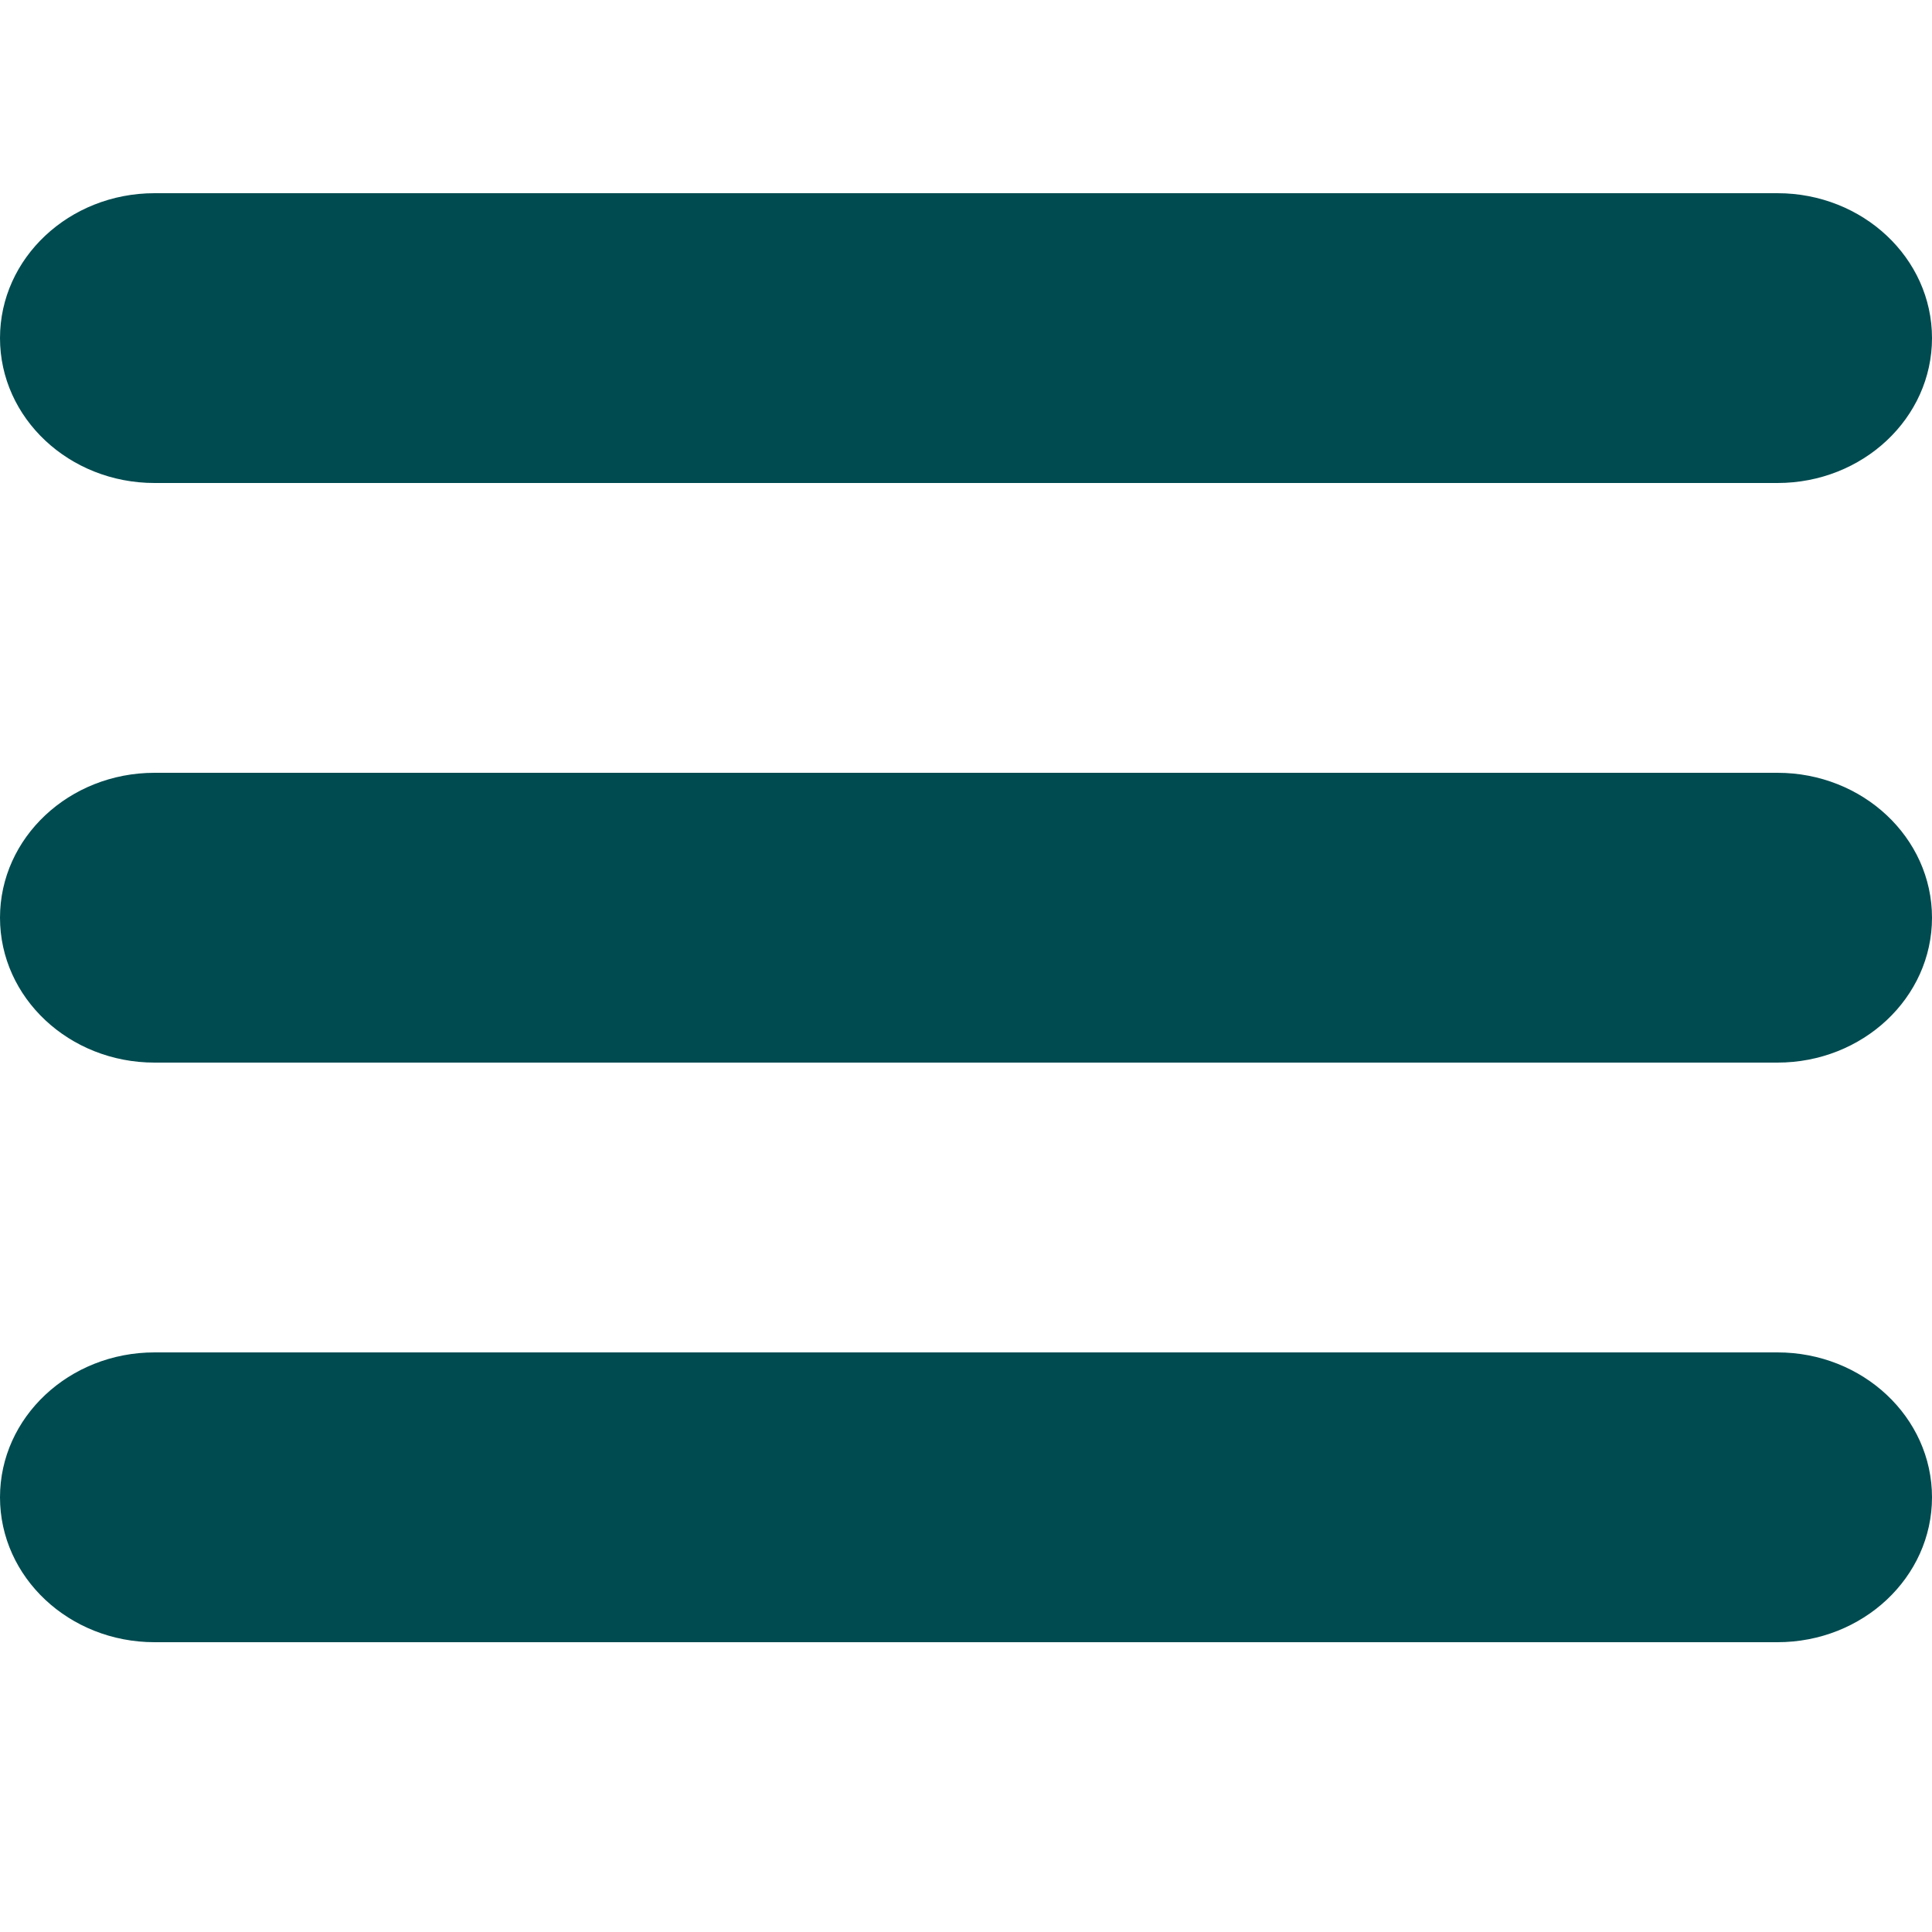
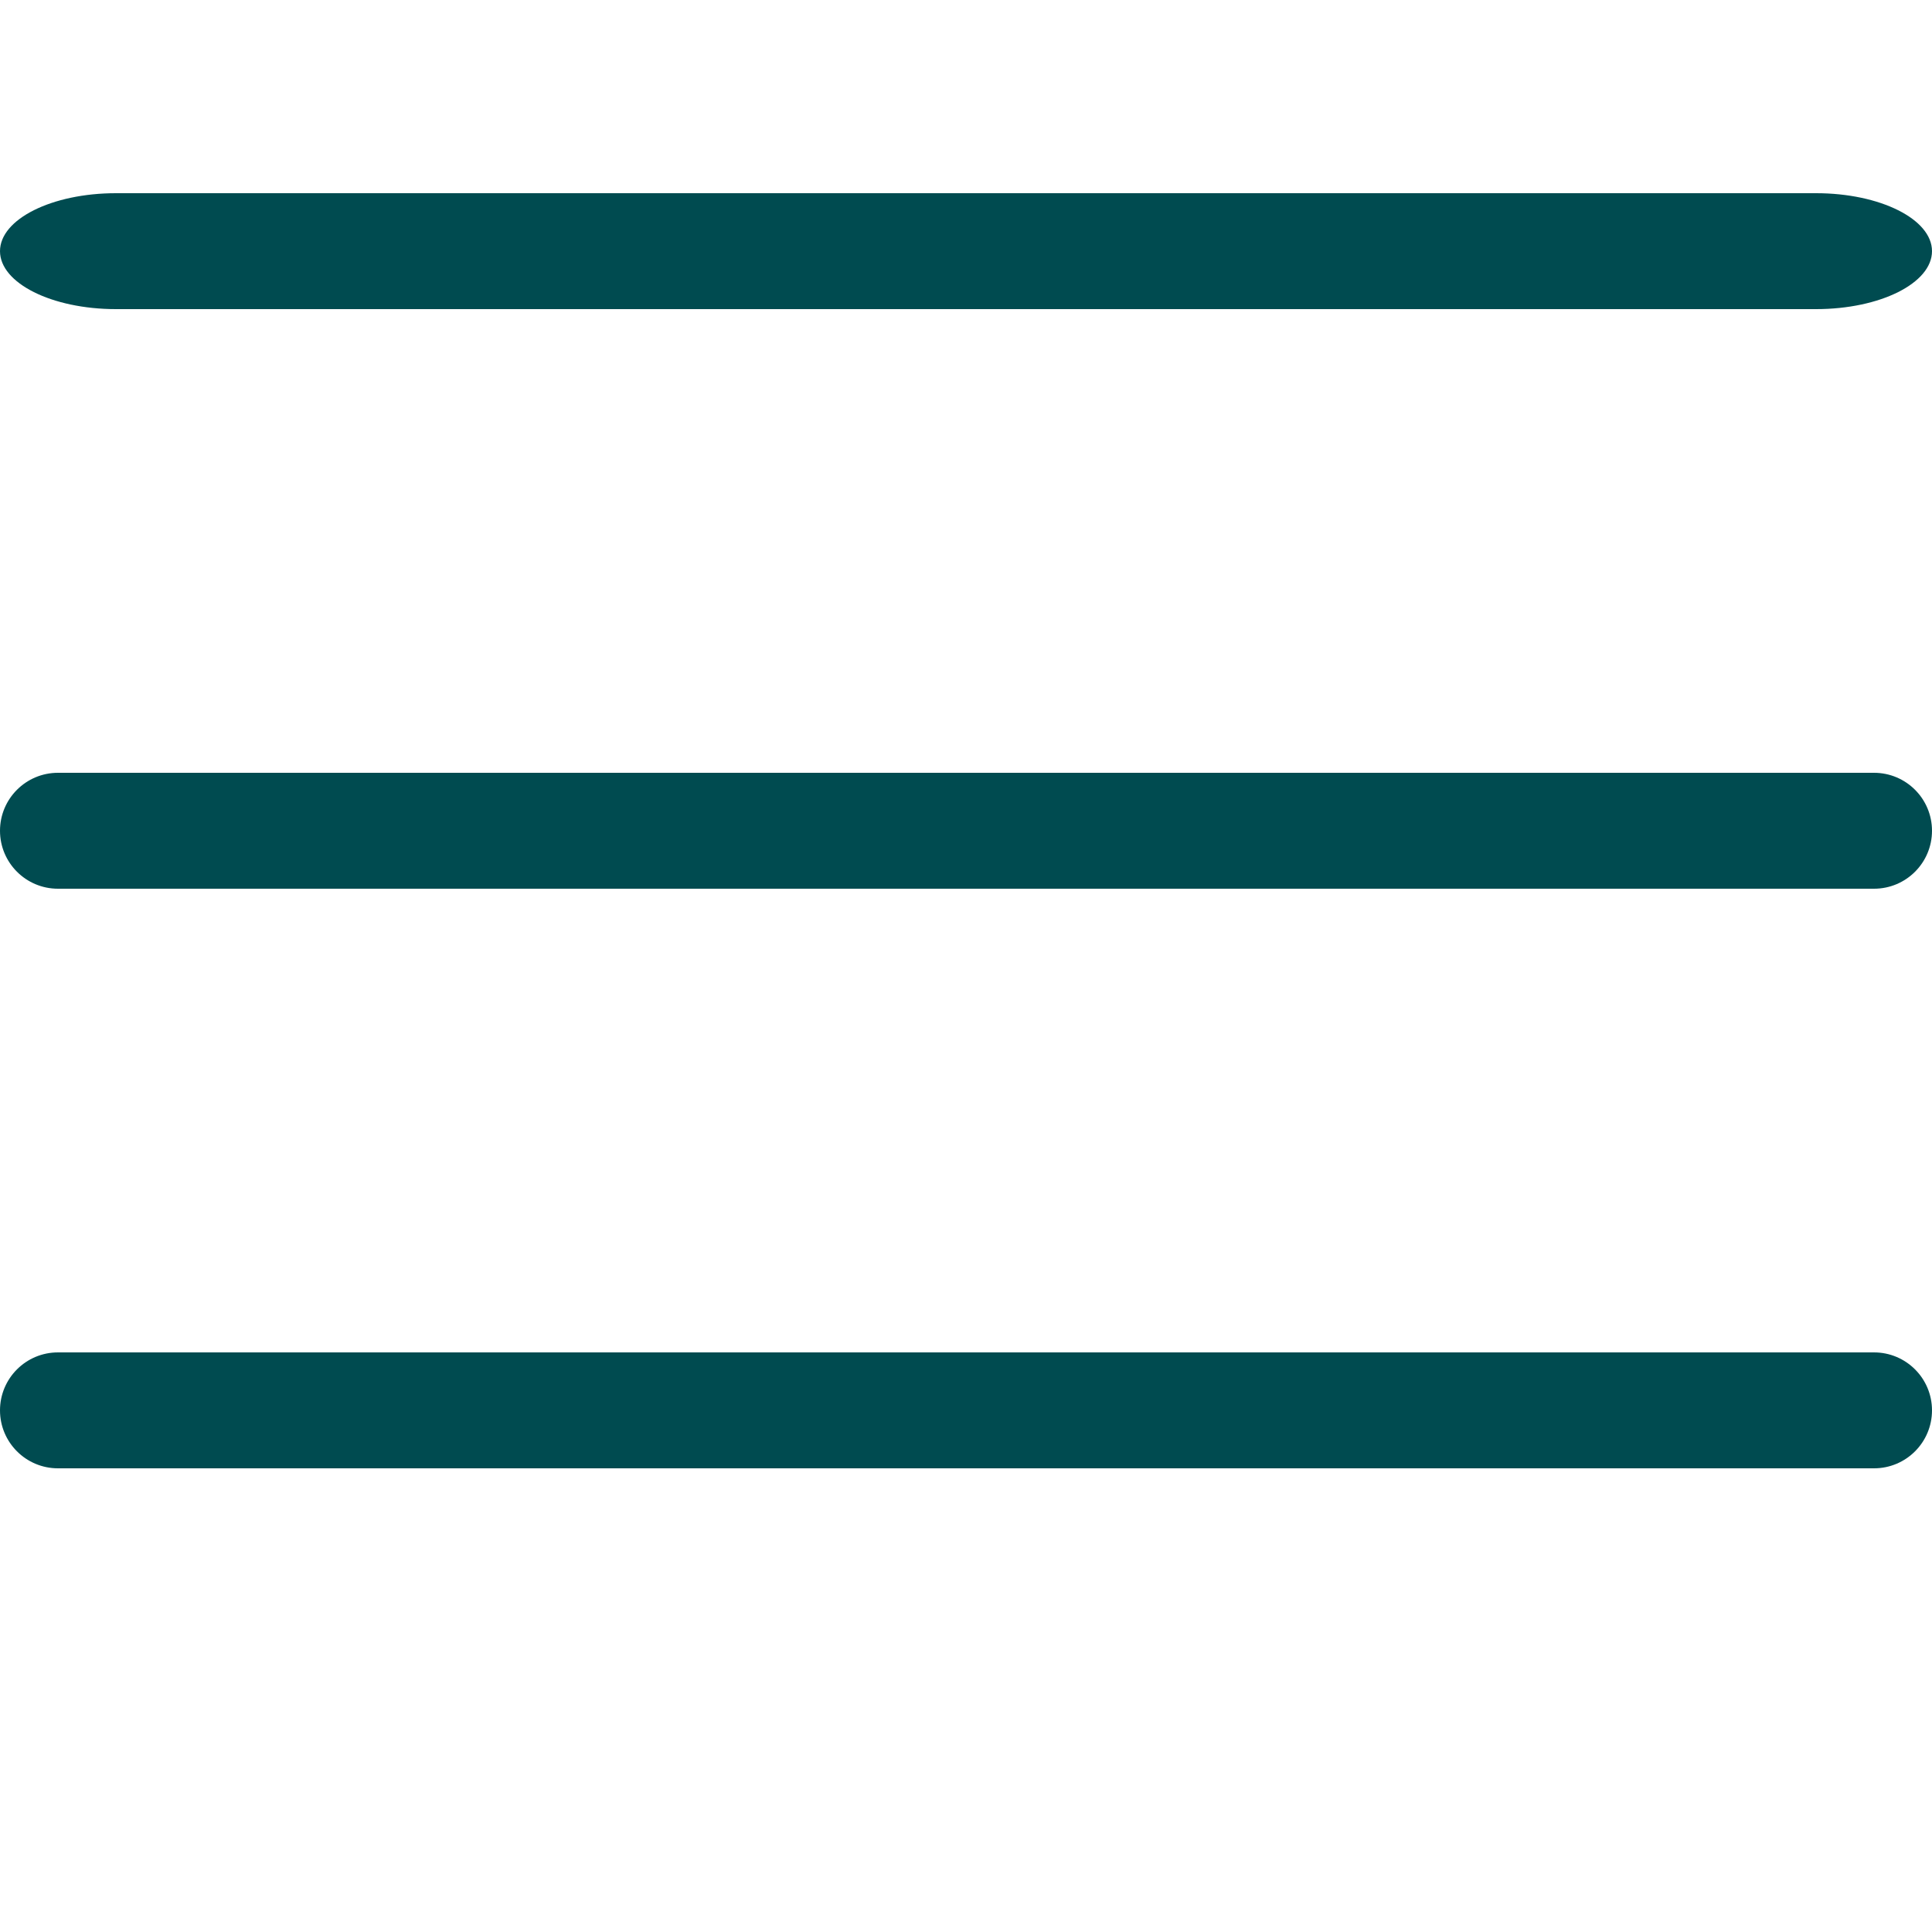
<svg xmlns="http://www.w3.org/2000/svg" viewBox="0 0 100 80" width="40" height="40" fill="#004B50">
-   <rect width="100" height="15" rx="8" />
-   <rect y="30" width="100" height="15" rx="8" />
-   <rect y="60" width="100" height="15" rx="8" />
+   <rect width="100" height="6" rx="6" />
+   <rect y="30" width="100" height="6" rx="3" />
+   <rect y="60" width="100" height="6" rx="3" />
</svg>
